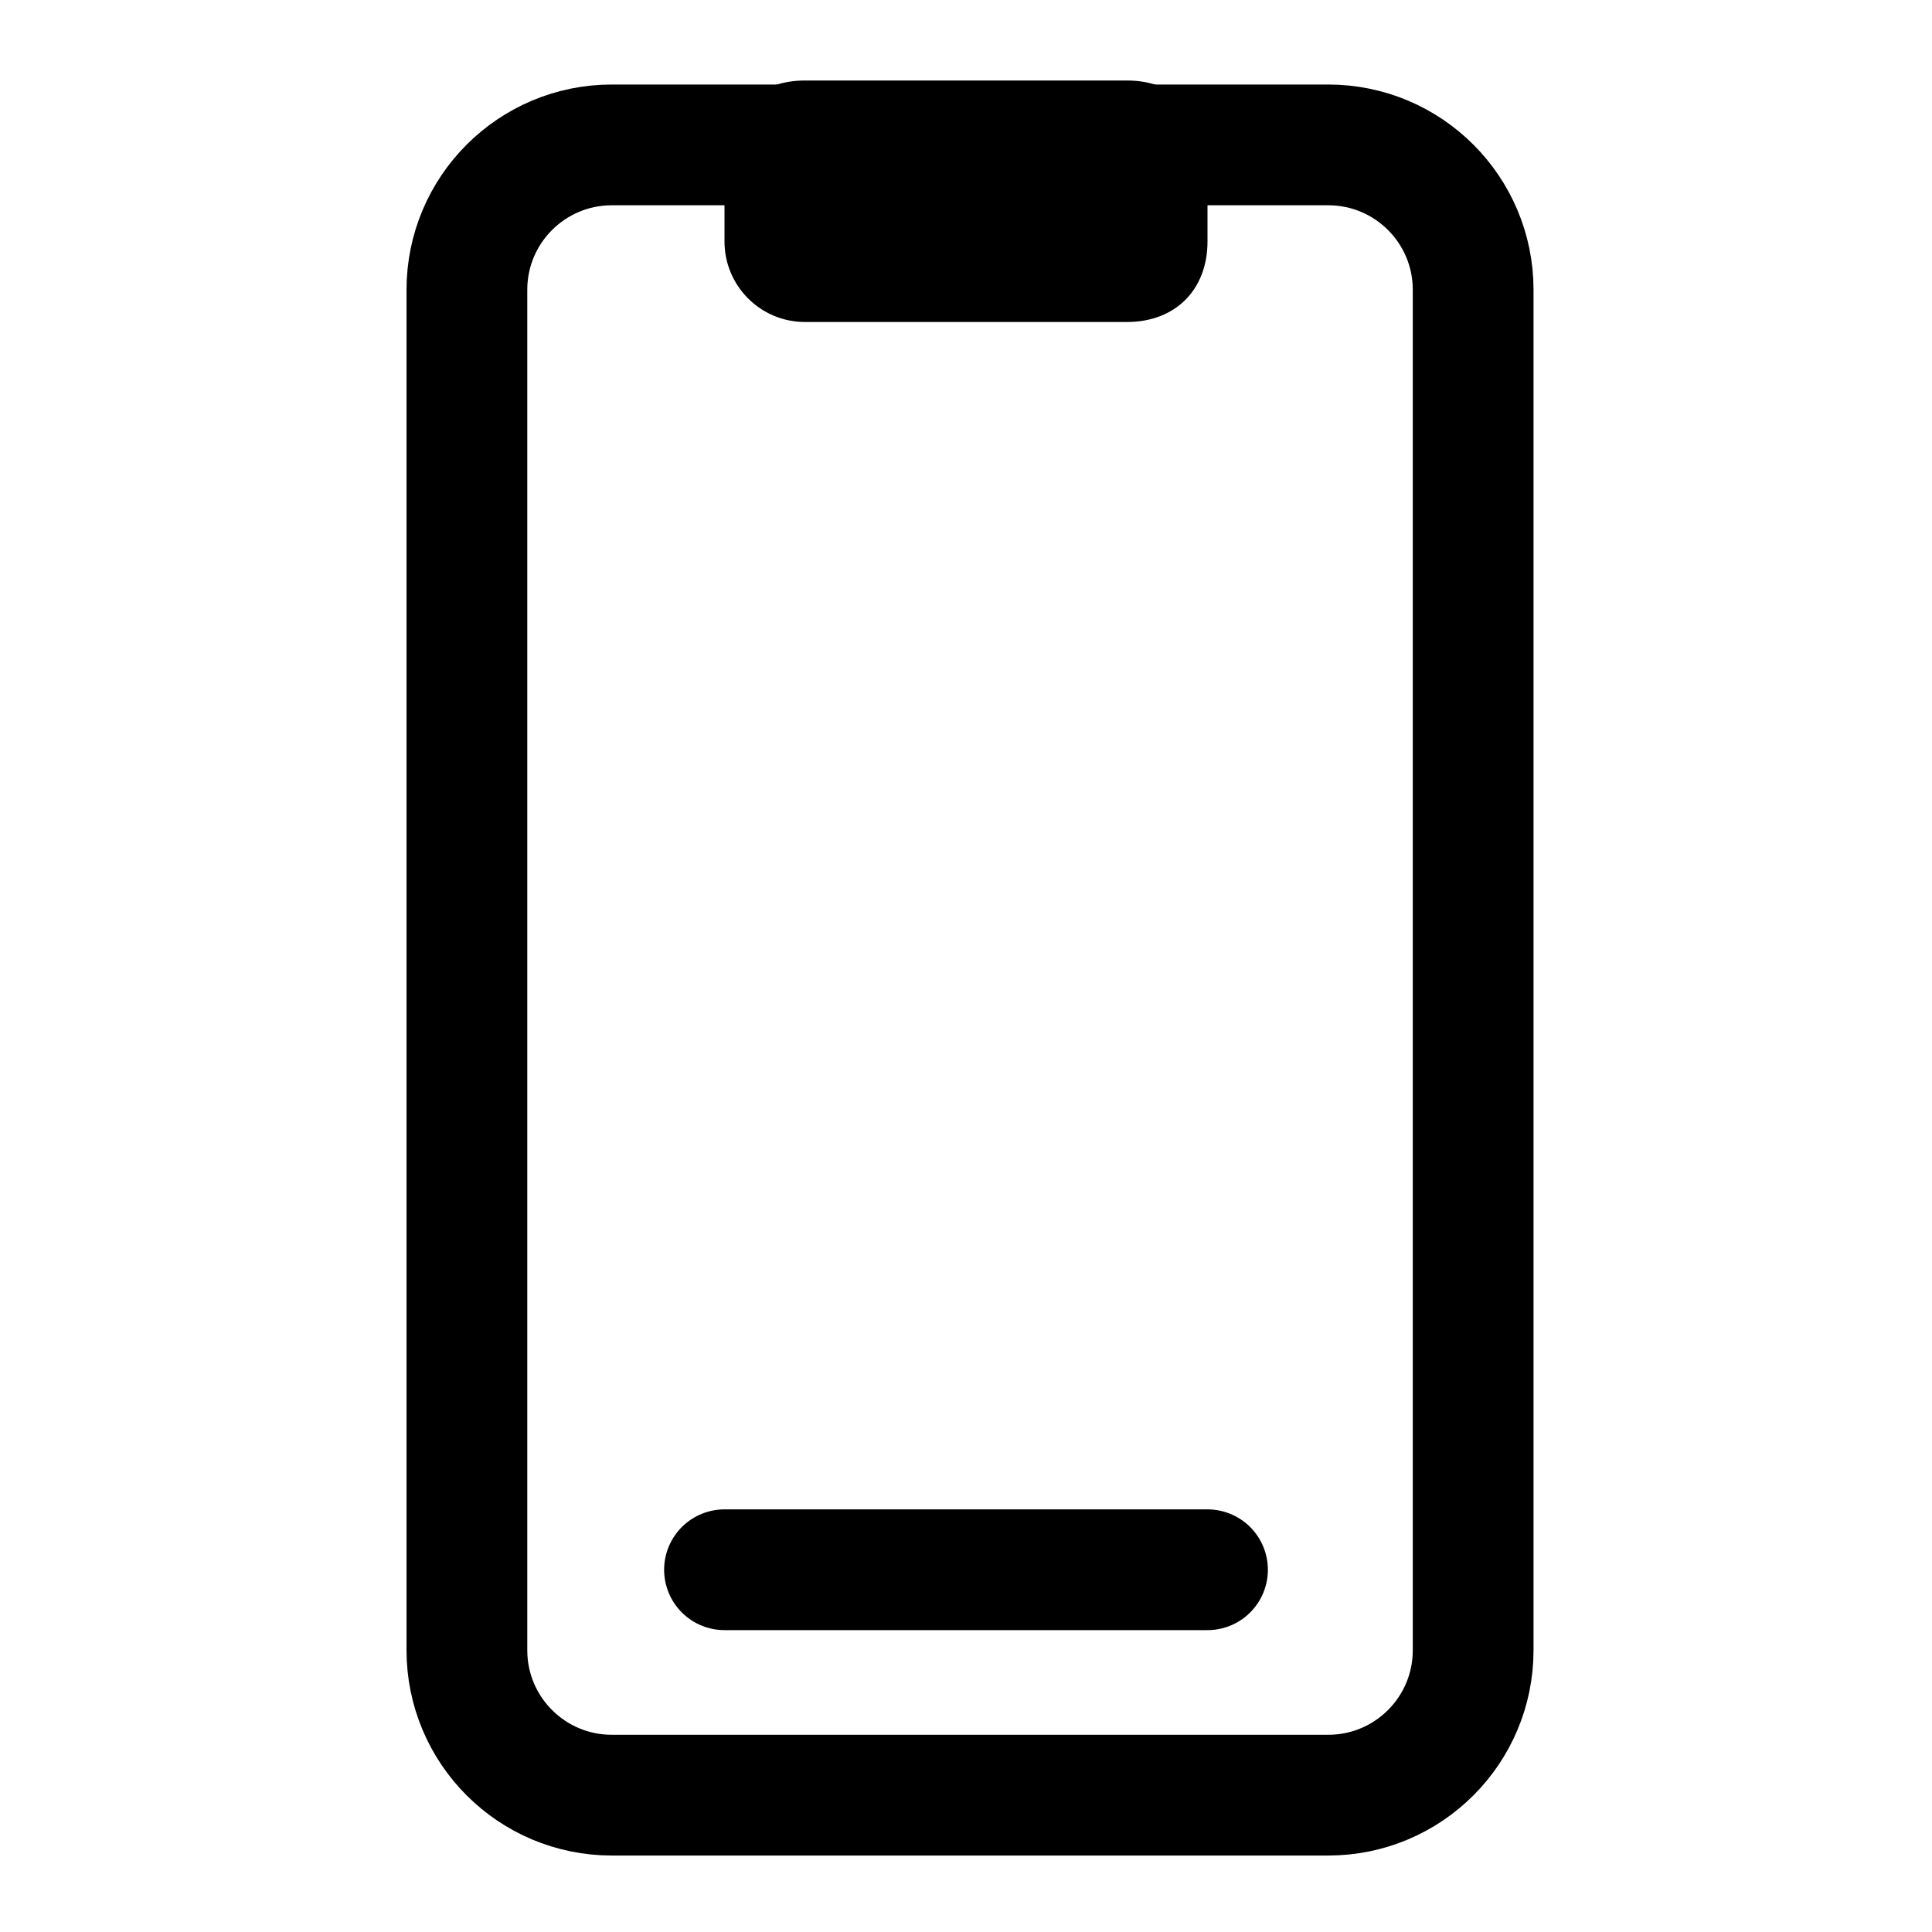
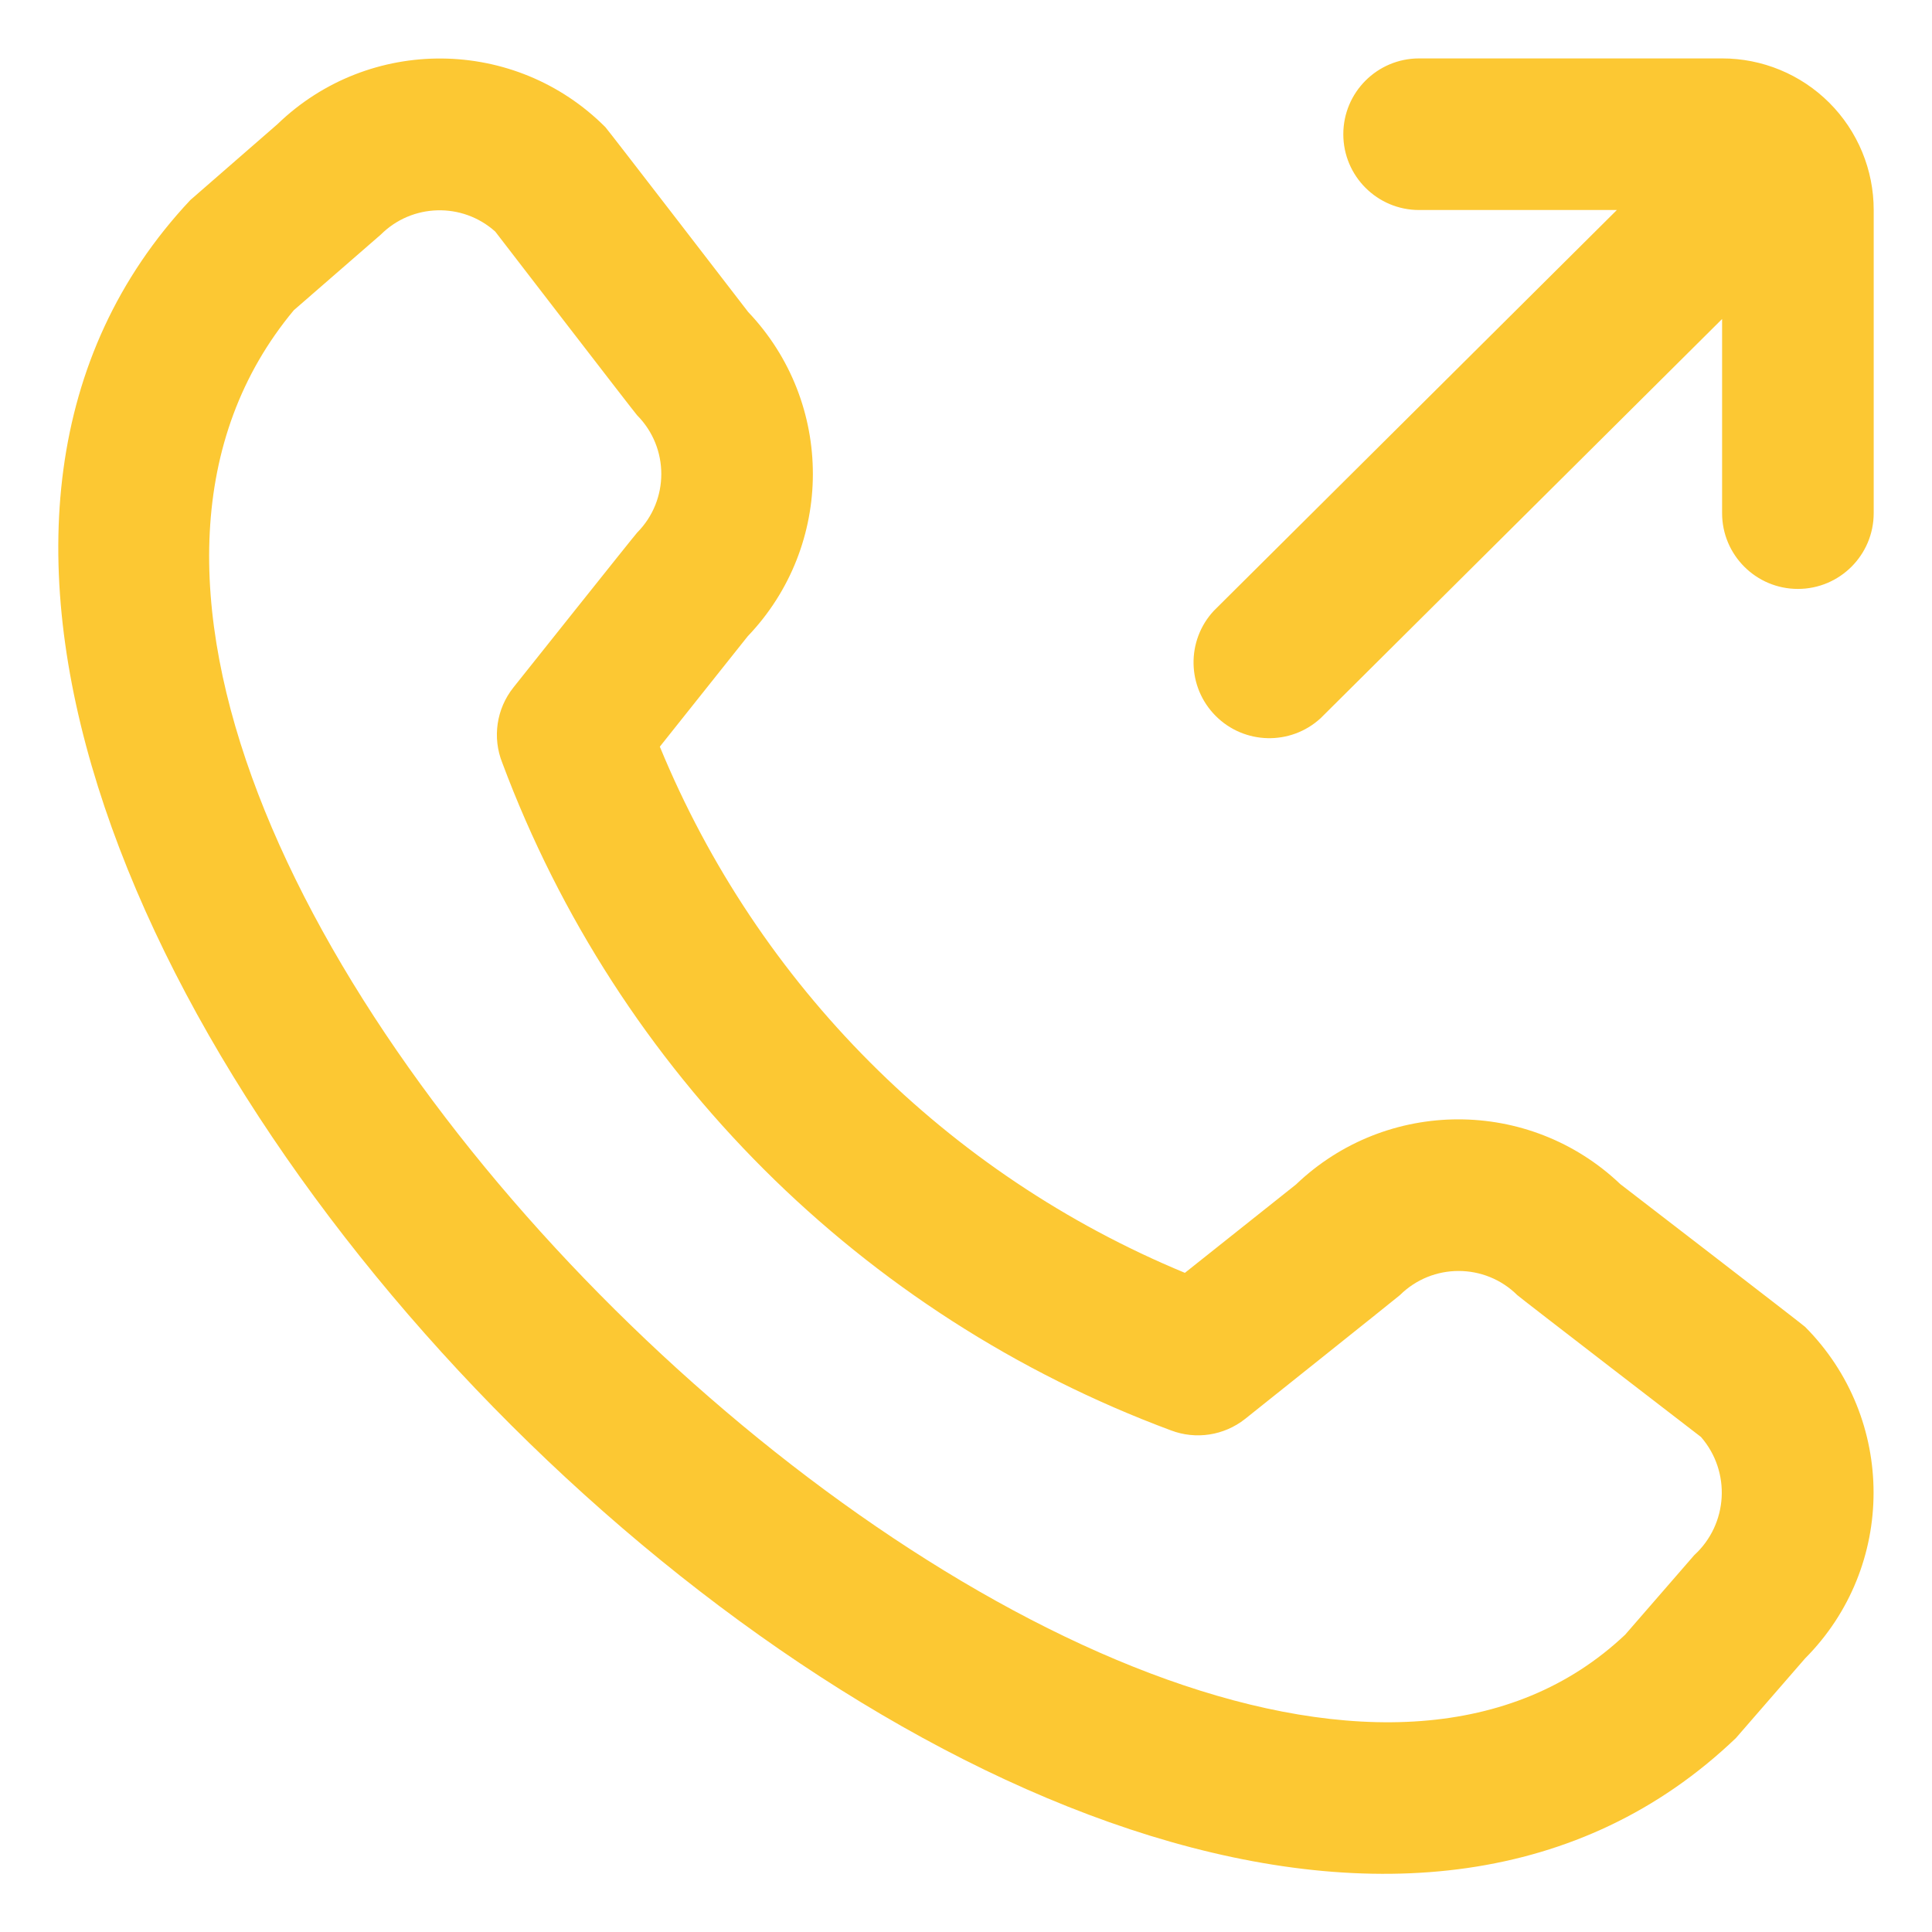
- <svg xmlns="http://www.w3.org/2000/svg" fill="none" viewBox="0 0 24 24">
-   <path fill="currentColor" d="M9 2c0-.6.4-1 1-1h4c.6 0 1 .4 1 1v1c0 .6-.4 1-1 1h-4a1 1 0 01-1-1V2z" />
-   <rect width="12.5" height="20.5" x="5.8" y="1.8" stroke="currentColor" stroke-width="1.5" rx="1.8" />
-   <path stroke="currentColor" stroke-linecap="round" stroke-width="1.5" d="M9 19.5h6" />
+ <svg xmlns="http://www.w3.org/2000/svg" width="17" height="17" viewBox="0 0 17 17" fill="none">
+   <path d="M16.487 1.849v2.666a.667.667 0 01-1.334 0V2.807L11.62 6.32a.667.667 0 01-.94-.945l3.547-3.527h-1.74a.667.667 0 110-1.334h2.666a1.333 1.333 0 011.334 1.334zm-.604 9.826a2.067 2.067 0 010 2.918l-.608.7C9.815 20.52-3.47 7.237 1.675 1.76l.766-.667a2.057 2.057 0 012.886.026c.02.02 1.256 1.626 1.256 1.626a2.067 2.067 0 01-.004 2.854l-.773.971a8.52 8.52 0 004.62 4.63l.977-.777a2.067 2.067 0 012.854-.004s1.606 1.236 1.626 1.256zm-.916.969s-1.596-1.228-1.616-1.248a.734.734 0 00-1.033 0c-.018.017-1.363 1.09-1.363 1.09a.668.668 0 01-.652.1A10 10 0 014.42 6.713a.667.667 0 01.097-.663s1.071-1.345 1.089-1.363a.733.733 0 000-1.033c-.02-.02-1.248-1.616-1.248-1.616a.733.733 0 00-1.007.026l-.766.666C-1.177 7.251 10.338 18.128 14.3 14.384l.608-.7a.746.746 0 00.059-1.04z" fill="#FCC833" />
</svg>
